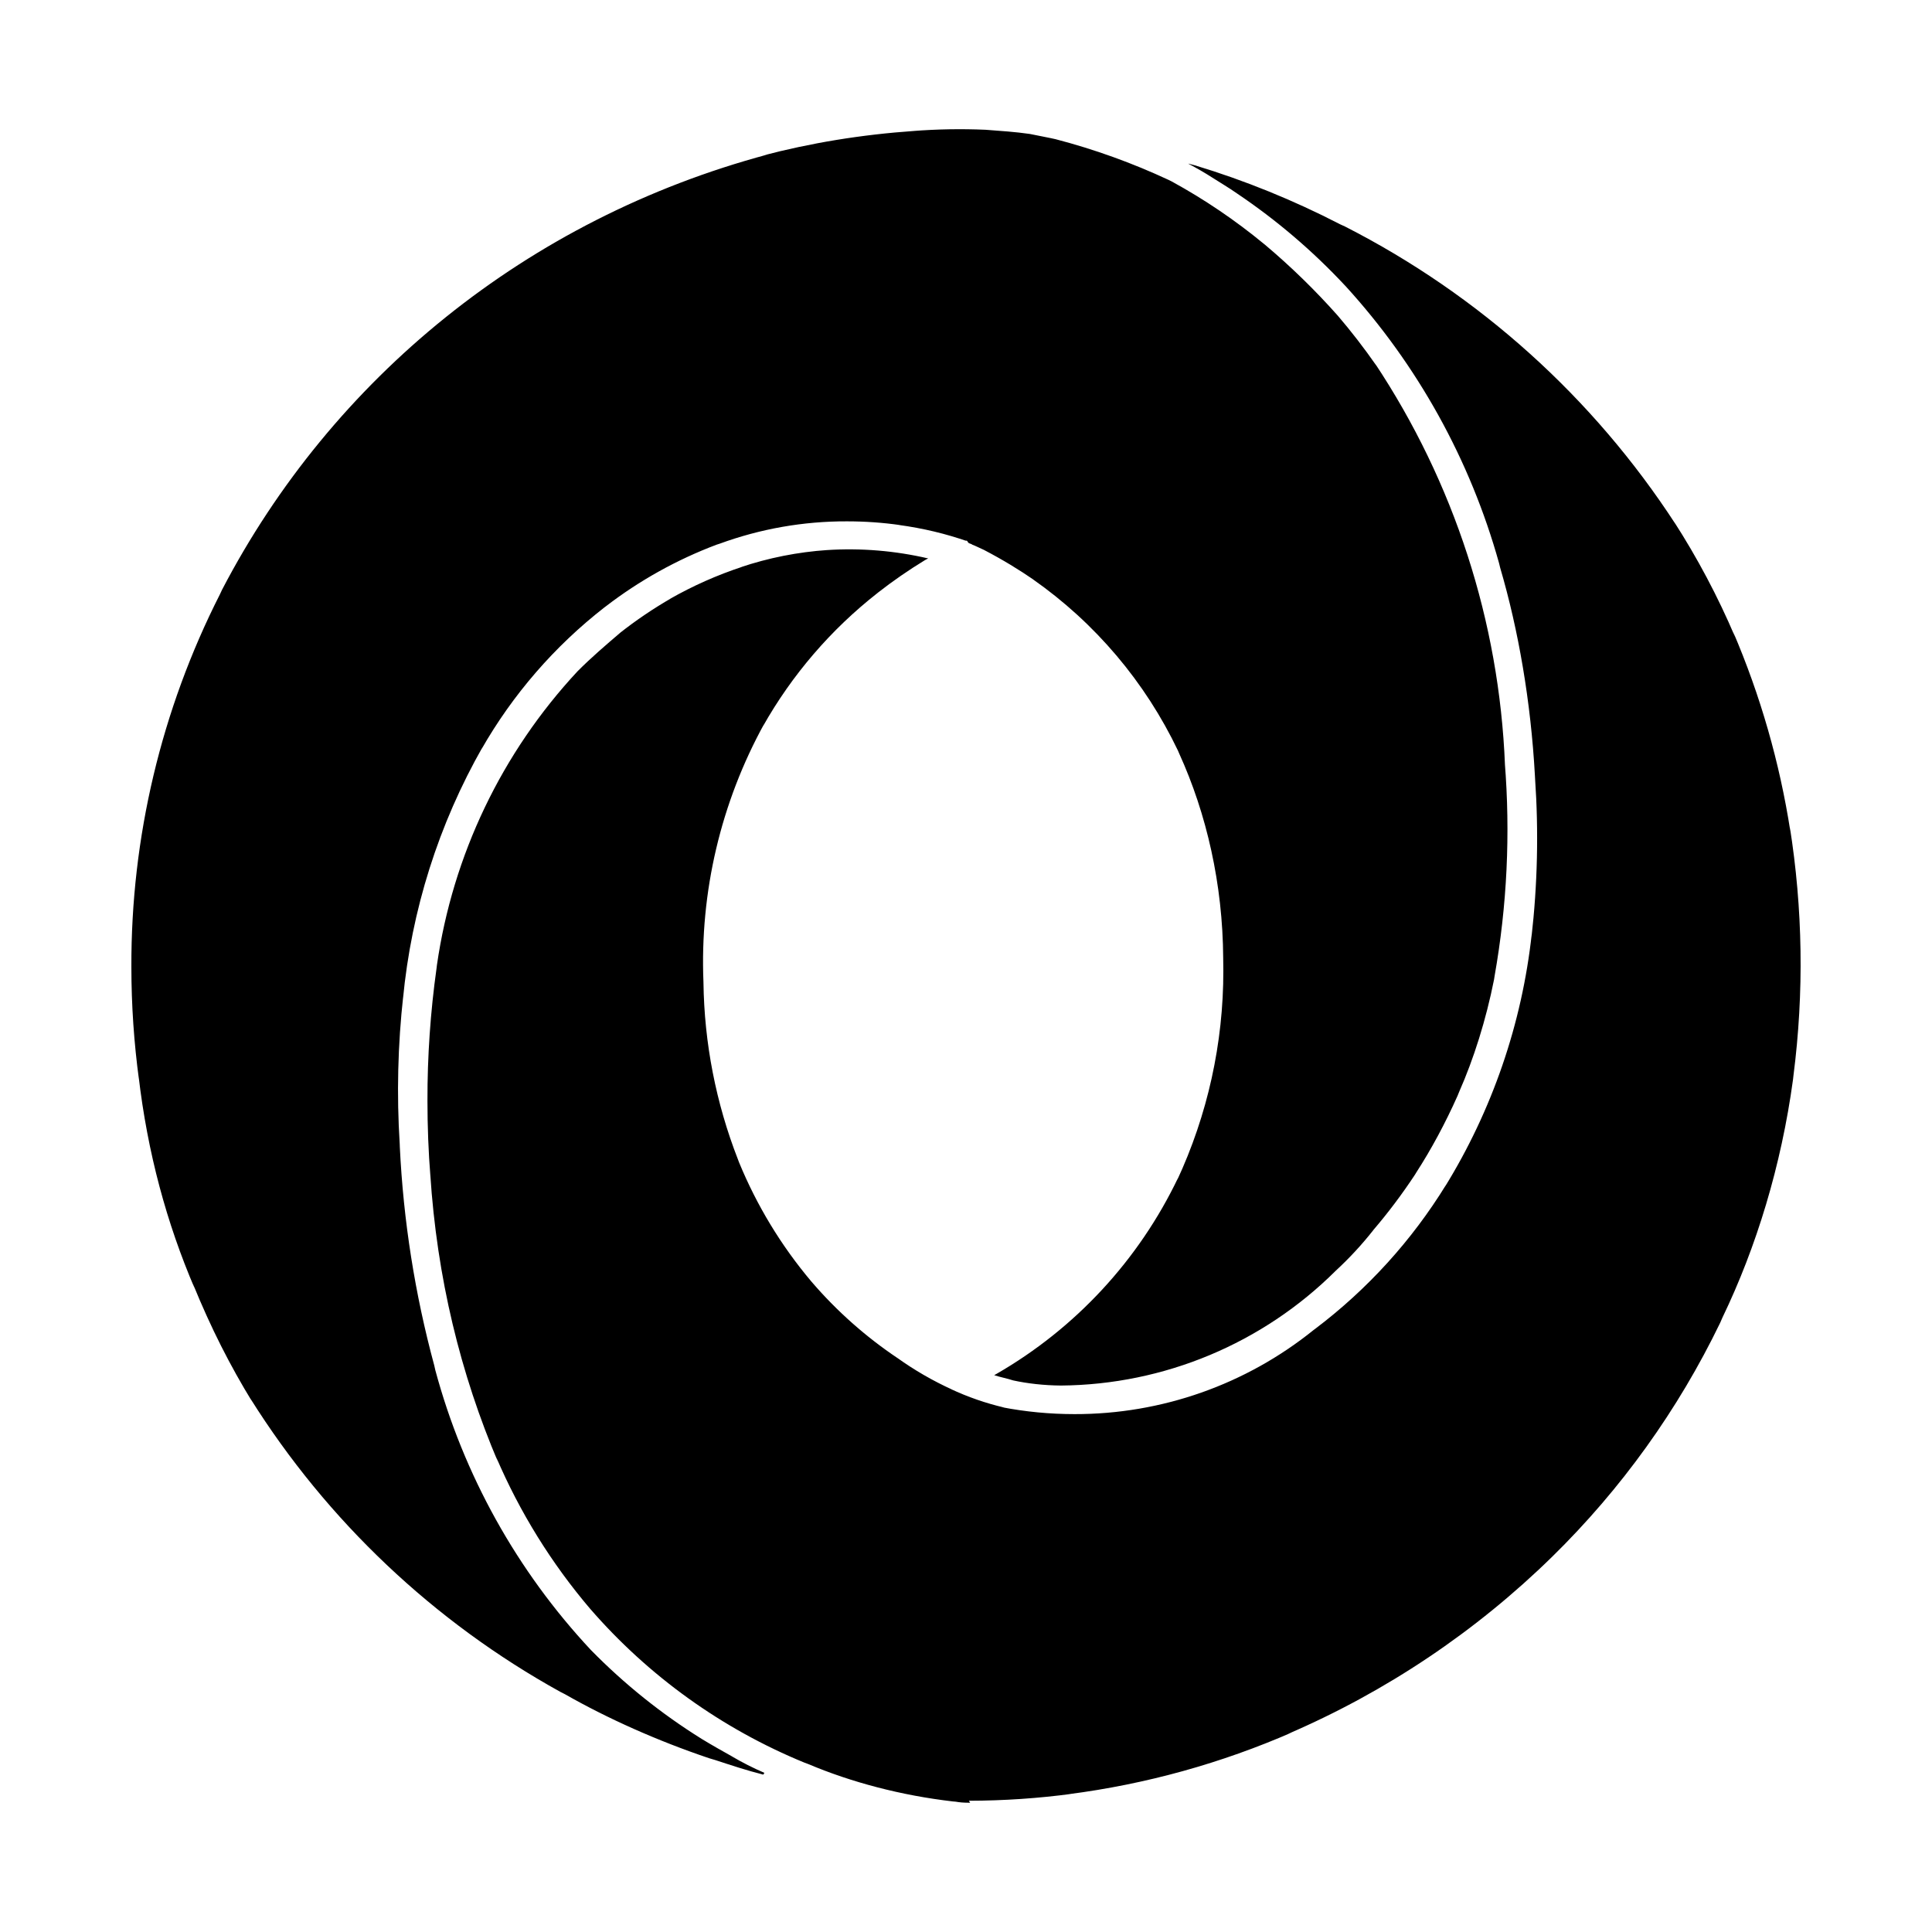
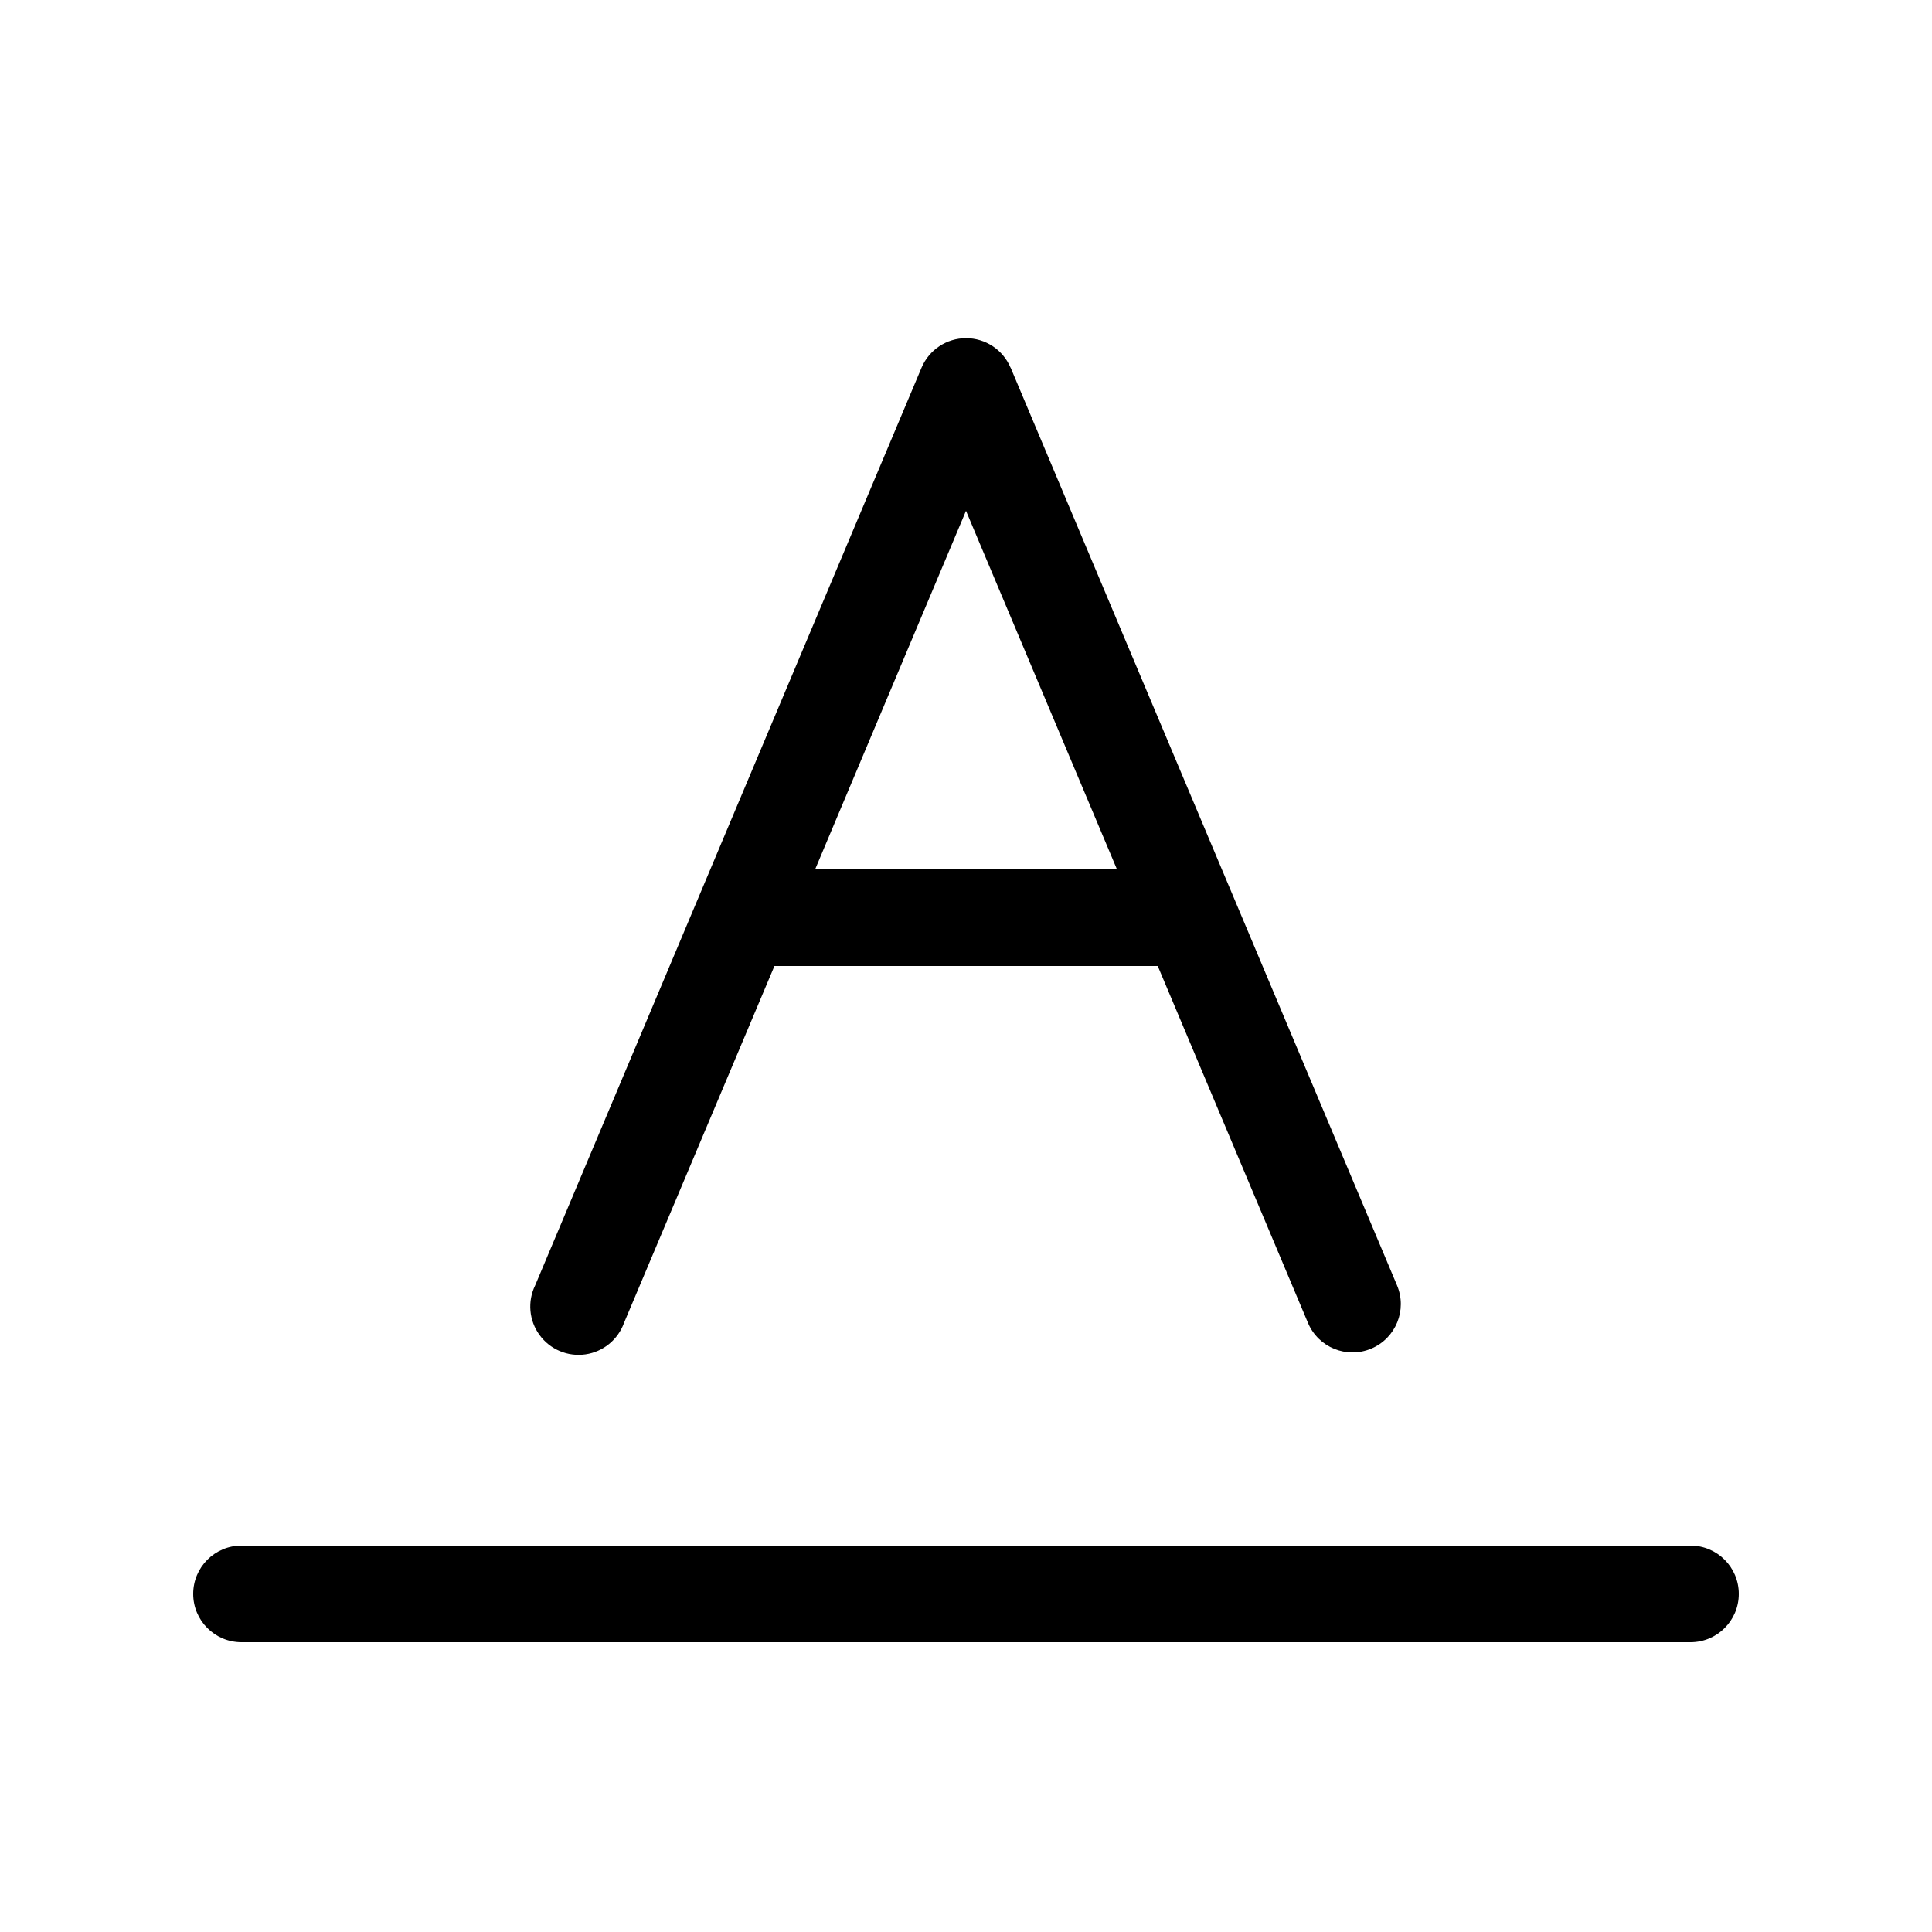
- <svg xmlns="http://www.w3.org/2000/svg" width="72" height="72" version="1.1" viewBox="0 0 72 72">
-   <path d="m36.109 67.109c1.31-0.003 2.594-0.091 3.854-0.26l-0.148 0.016a30.6 30.6 0 0 0 8.373-2.321l-0.198 0.078a32.354 32.354 0 0 0 9.862-6.614l-0.005 0.005a31.236 31.236 0 0 0 6.26-8.719l0.081-0.187c1.266-2.625 2.196-5.67 2.632-8.874l0.018-0.159a32.606 32.606 0 0 0-0.14-9.28l0.023 0.185a30.945 30.945 0 0 0-2.139-7.448l0.078 0.203a28.721 28.721 0 0 0-2.289-4.316l0.07 0.114a32.06 32.06 0 0 0-12.318-11.091l-0.182-0.083a31.982 31.982 0 0 0-5.408-2.196l-0.236-0.062h-0.013c0.309 0.164 0.624 0.343 0.897 0.52 0.273 0.177 0.621 0.379 0.912 0.585a23.263 23.263 0 0 1 4.038 3.443l0.013 0.013a25.475 25.475 0 0 1 5.72 10.322l0.044 0.179c0.678 2.308 1.143 4.987 1.294 7.747l0.005 0.094a32.473 32.473 0 0 1-0.135 5.941l0.013-0.148a22.655 22.655 0 0 1-3.248 9.451l0.057-0.099a19.571 19.571 0 0 1-4.888 5.379l-0.049 0.036a14.147 14.147 0 0 1-8.914 3.137c-0.925 0-1.827-0.088-2.703-0.257l0.088 0.013a10.223 10.223 0 0 1-2.006-0.696l0.062 0.026a12.172 12.172 0 0 1-2.061-1.193l0.036 0.026a15.873 15.873 0 0 1-3.215-2.853l-0.018-0.021a16.788 16.788 0 0 1-2.684-4.428l-0.042-0.112a18.809 18.809 0 0 1-1.284-6.585v-0.016a18.406 18.406 0 0 1 2.266-9.633l-0.049 0.096a16.793 16.793 0 0 1 4.264-4.963l0.036-0.029c0.528-0.413 1.12-0.824 1.738-1.201l0.081-0.044 0.042-0.018a12.96 12.96 0 0 0-3.781-0.312l0.036-0.003a12.918 12.918 0 0 0-3.264 0.647l0.091-0.026a14.779 14.779 0 0 0-2.721 1.208l0.073-0.039a16.06 16.06 0 0 0-1.939 1.312l0.034-0.026c-0.548 0.468-1.091 0.933-1.598 1.442a20.324 20.324 0 0 0-5.242 10.951l-0.013 0.109a35.108 35.108 0 0 0-0.34 4.943c0 0.959 0.036 1.91 0.112 2.851l-0.008-0.125c0.247 3.862 1.125 7.456 2.536 10.766l-0.081-0.213a22.167 22.167 0 0 0 3.521 5.678l-0.026-0.031a21.242 21.242 0 0 0 7.999 5.746l0.14 0.052c1.601 0.676 3.456 1.169 5.395 1.393l0.096 0.008c0.14 0.026 0.301 0.039 0.465 0.039h0.081-0.005l-0.055-0.083zm-7.622-1.04a10.837 10.837 0 0 1-1.219-0.618l0.049 0.026c-0.387-0.216-0.78-0.437-1.167-0.673a22.268 22.268 0 0 1-4.124-3.308l-0.003-0.003a24.675 24.675 0 0 1-5.8-10.431l-0.039-0.174a38.188 38.188 0 0 1-1.284-8.149l-0.003-0.094a31.86 31.86 0 0 1 0.133-5.553l-0.013 0.143a23.477 23.477 0 0 1 2.981-9.418l-0.06 0.114a18.04 18.04 0 0 1 4.592-5.299l0.042-0.031a16.081 16.081 0 0 1 4.132-2.302l0.112-0.036a13.674 13.674 0 0 1 4.748-0.834c0.676 0 1.338 0.047 1.988 0.14l-0.075-0.008c0.938 0.127 1.778 0.333 2.583 0.613l-0.094-0.029c0.075 0 0.075 0 0.117 0.078 0.039 0.039 0.117 0.039 0.156 0.078 0.117 0.042 0.26 0.117 0.429 0.192 0.715 0.374 1.31 0.738 1.879 1.13l-0.06-0.039a16.46 16.46 0 0 1 5.416 6.398l0.042 0.099c1.021 2.245 1.624 4.867 1.64 7.63v0.005l0.005 0.452a18.461 18.461 0 0 1-1.731 7.835l0.047-0.114a16.798 16.798 0 0 1-6.775 7.315l-0.081 0.044c0.234 0.078 0.468 0.117 0.704 0.195 0.535 0.117 1.151 0.187 1.783 0.192h0.005a14.67 14.67 0 0 0 10.239-4.28c0.504-0.465 0.964-0.962 1.383-1.492l0.021-0.029c0.543-0.634 1.068-1.331 1.549-2.061l0.047-0.078c0.548-0.847 1.081-1.832 1.538-2.859l0.057-0.14c0.546-1.237 1.003-2.684 1.302-4.189l0.021-0.133a31.356 31.356 0 0 0 0.379-7.973l0.008 0.109a29.175 29.175 0 0 0-4.854-14.981l0.068 0.107a23.757 23.757 0 0 0-1.468-1.9l0.026 0.031a26.143 26.143 0 0 0-2.721-2.651l-0.039-0.031a22.021 22.021 0 0 0-3.428-2.321l-0.114-0.057a24.729 24.729 0 0 0-4.218-1.52l-0.179-0.039-0.78-0.156c-0.543-0.078-1.091-0.114-1.648-0.156a22.398 22.398 0 0 0-2.713 0.047l0.075-0.005c-2.019 0.14-3.893 0.452-5.699 0.928l0.21-0.047c-8.963 2.401-16.229 8.352-20.327 16.216l-0.083 0.177a30.449 30.449 0 0 0-3.298 13.882c0 1.435 0.099 2.846 0.286 4.226l-0.018-0.161c0.335 2.866 1.047 5.481 2.092 7.921l-0.07-0.185c0.678 1.666 1.398 3.074 2.219 4.413l-0.075-0.13a31.813 31.813 0 0 0 11.556 10.935l0.164 0.083c1.59 0.907 3.443 1.736 5.377 2.388l0.229 0.068c0.587 0.192 1.169 0.387 1.79 0.543z" fill="currentColor" />
+ <svg xmlns="http://www.w3.org/2000/svg" width="24" height="24" viewBox="0 0 20 20">
+   <g fill="none">
+     <path d="M10.461 3.806a.5.5 0 0 0-.921 0l-4 9.5a.5.5 0 1 0 .92.388L8.017 10h3.968l1.555 3.694a.5.5 0 1 0 .922-.388l-4-9.5zM11.563 9H8.438L10 5.288L11.563 9z" fill="currentColor" />
+     <path d="M2.5 16a.5.5 0 0 0 0 1h15a.5.5 0 0 0 0-1h-15z" fill="currentColor" />
+   </g>
</svg>
